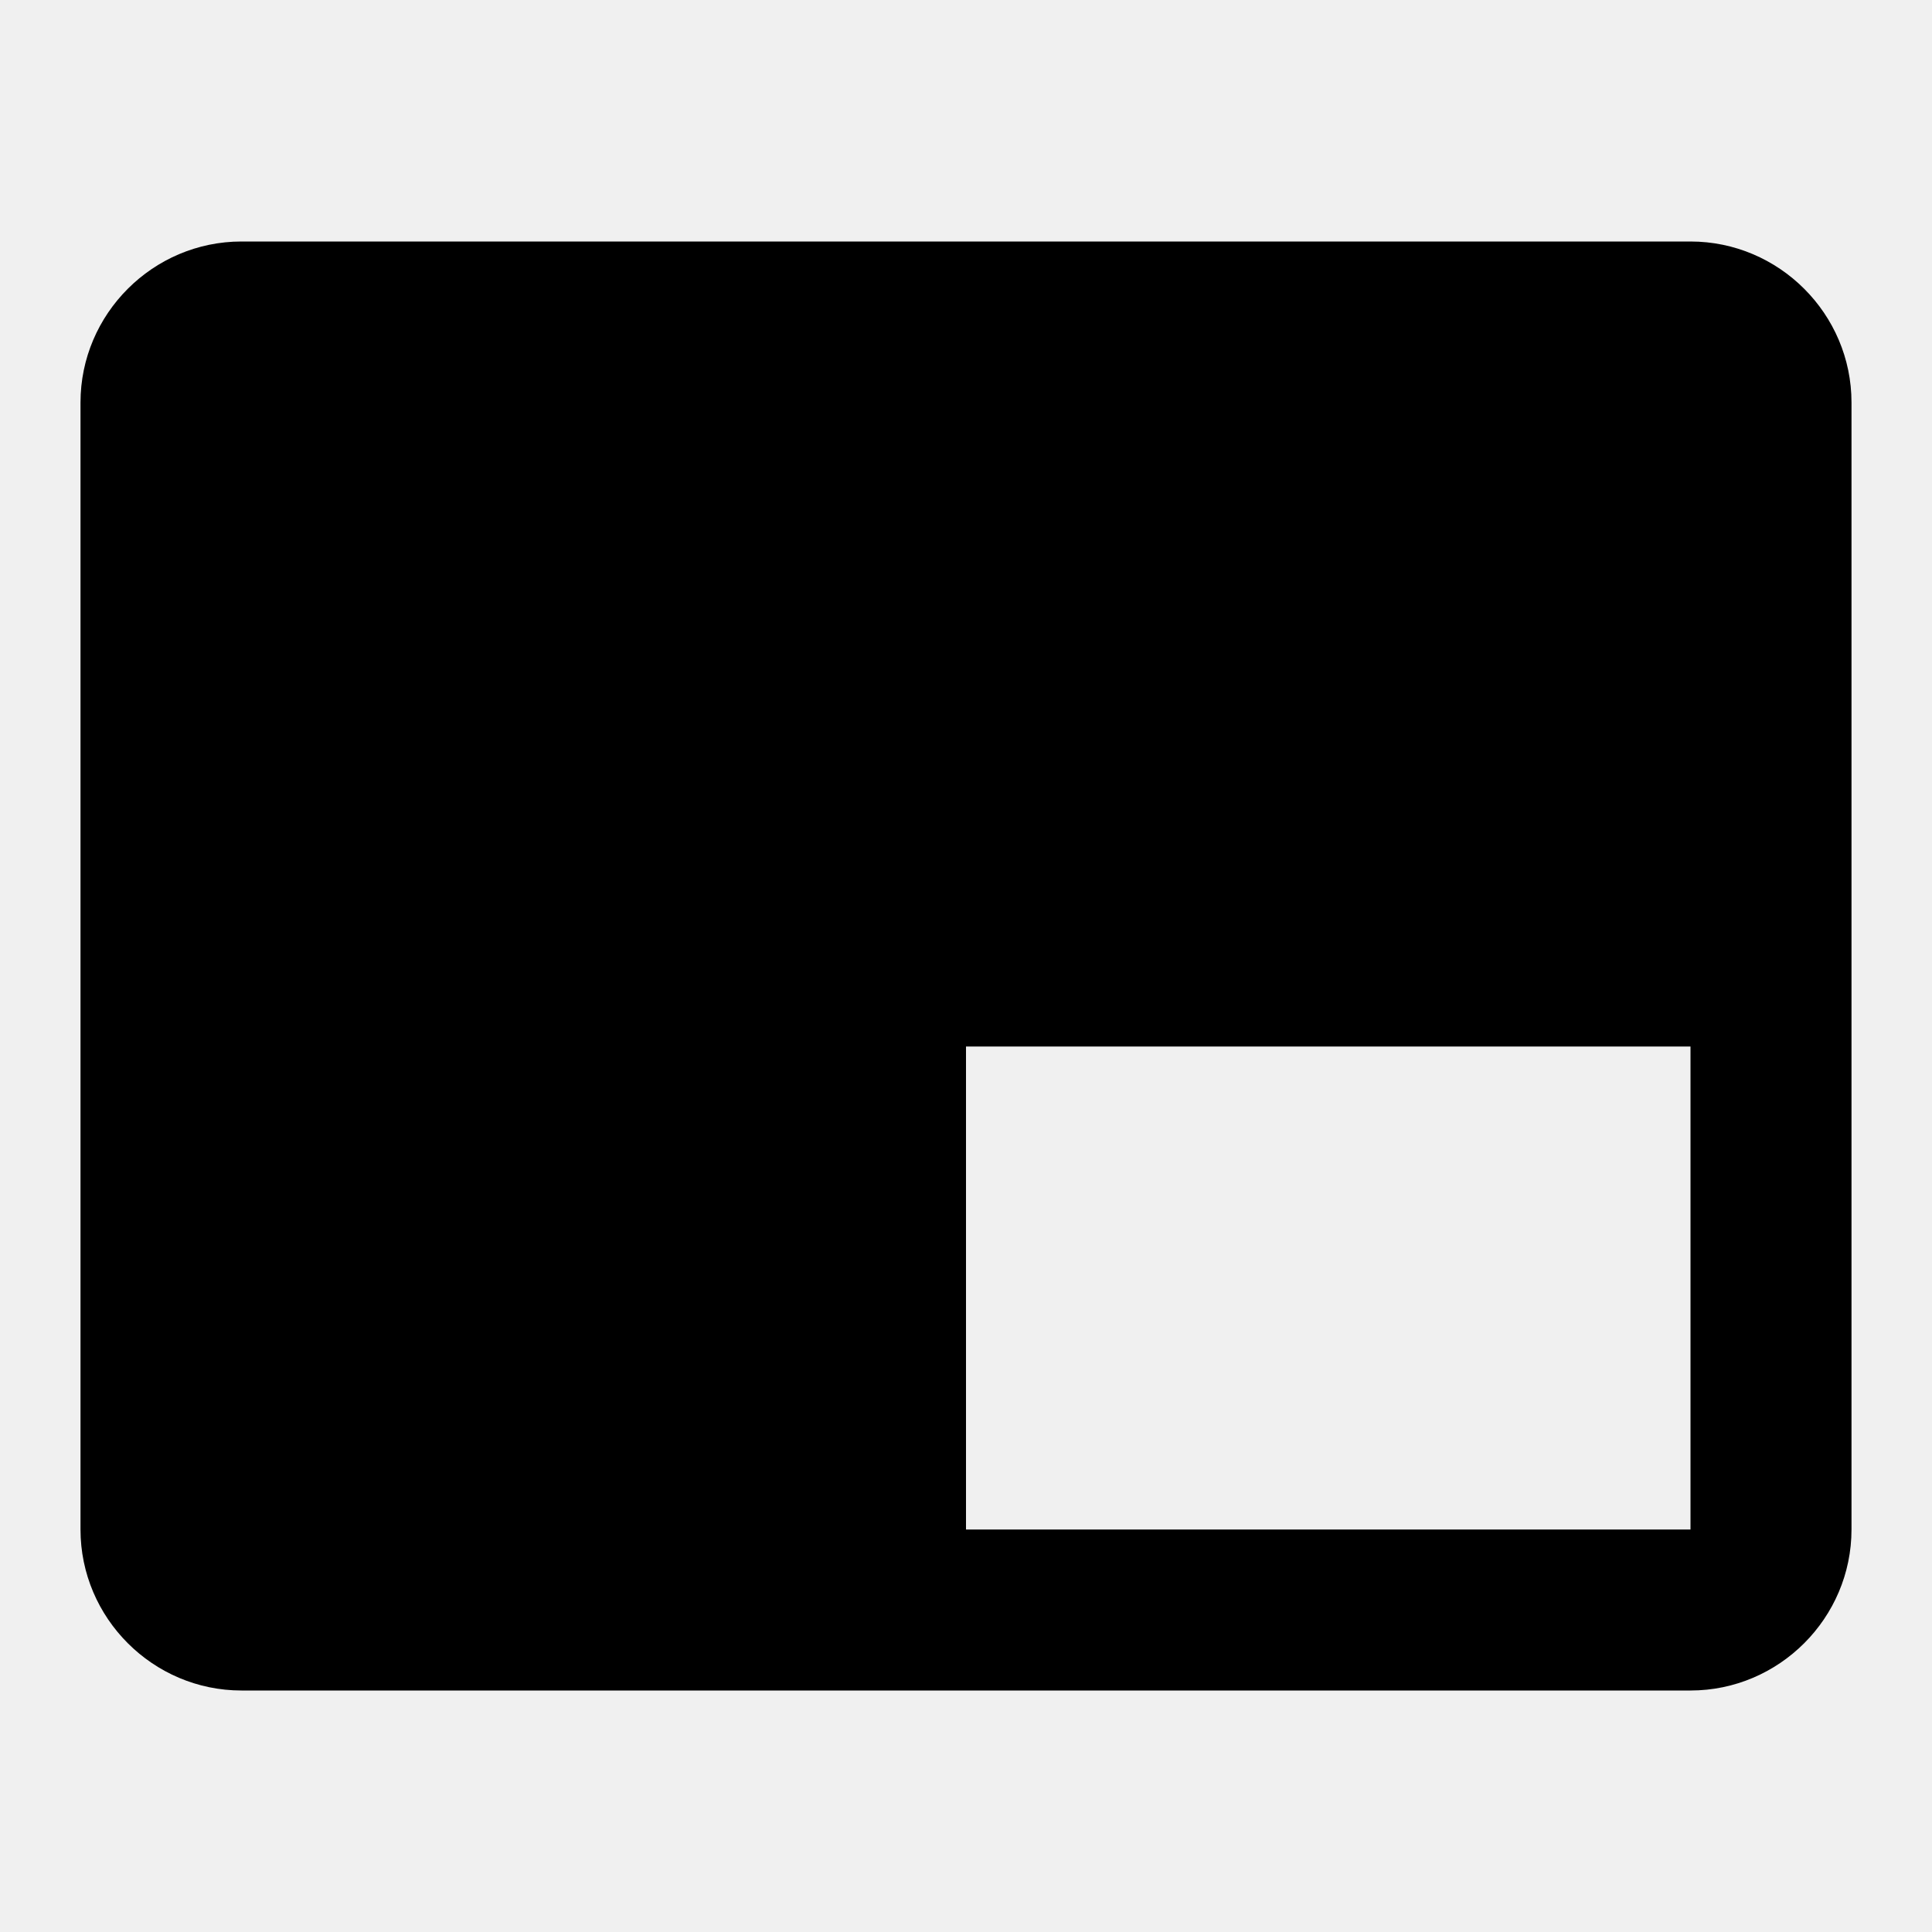
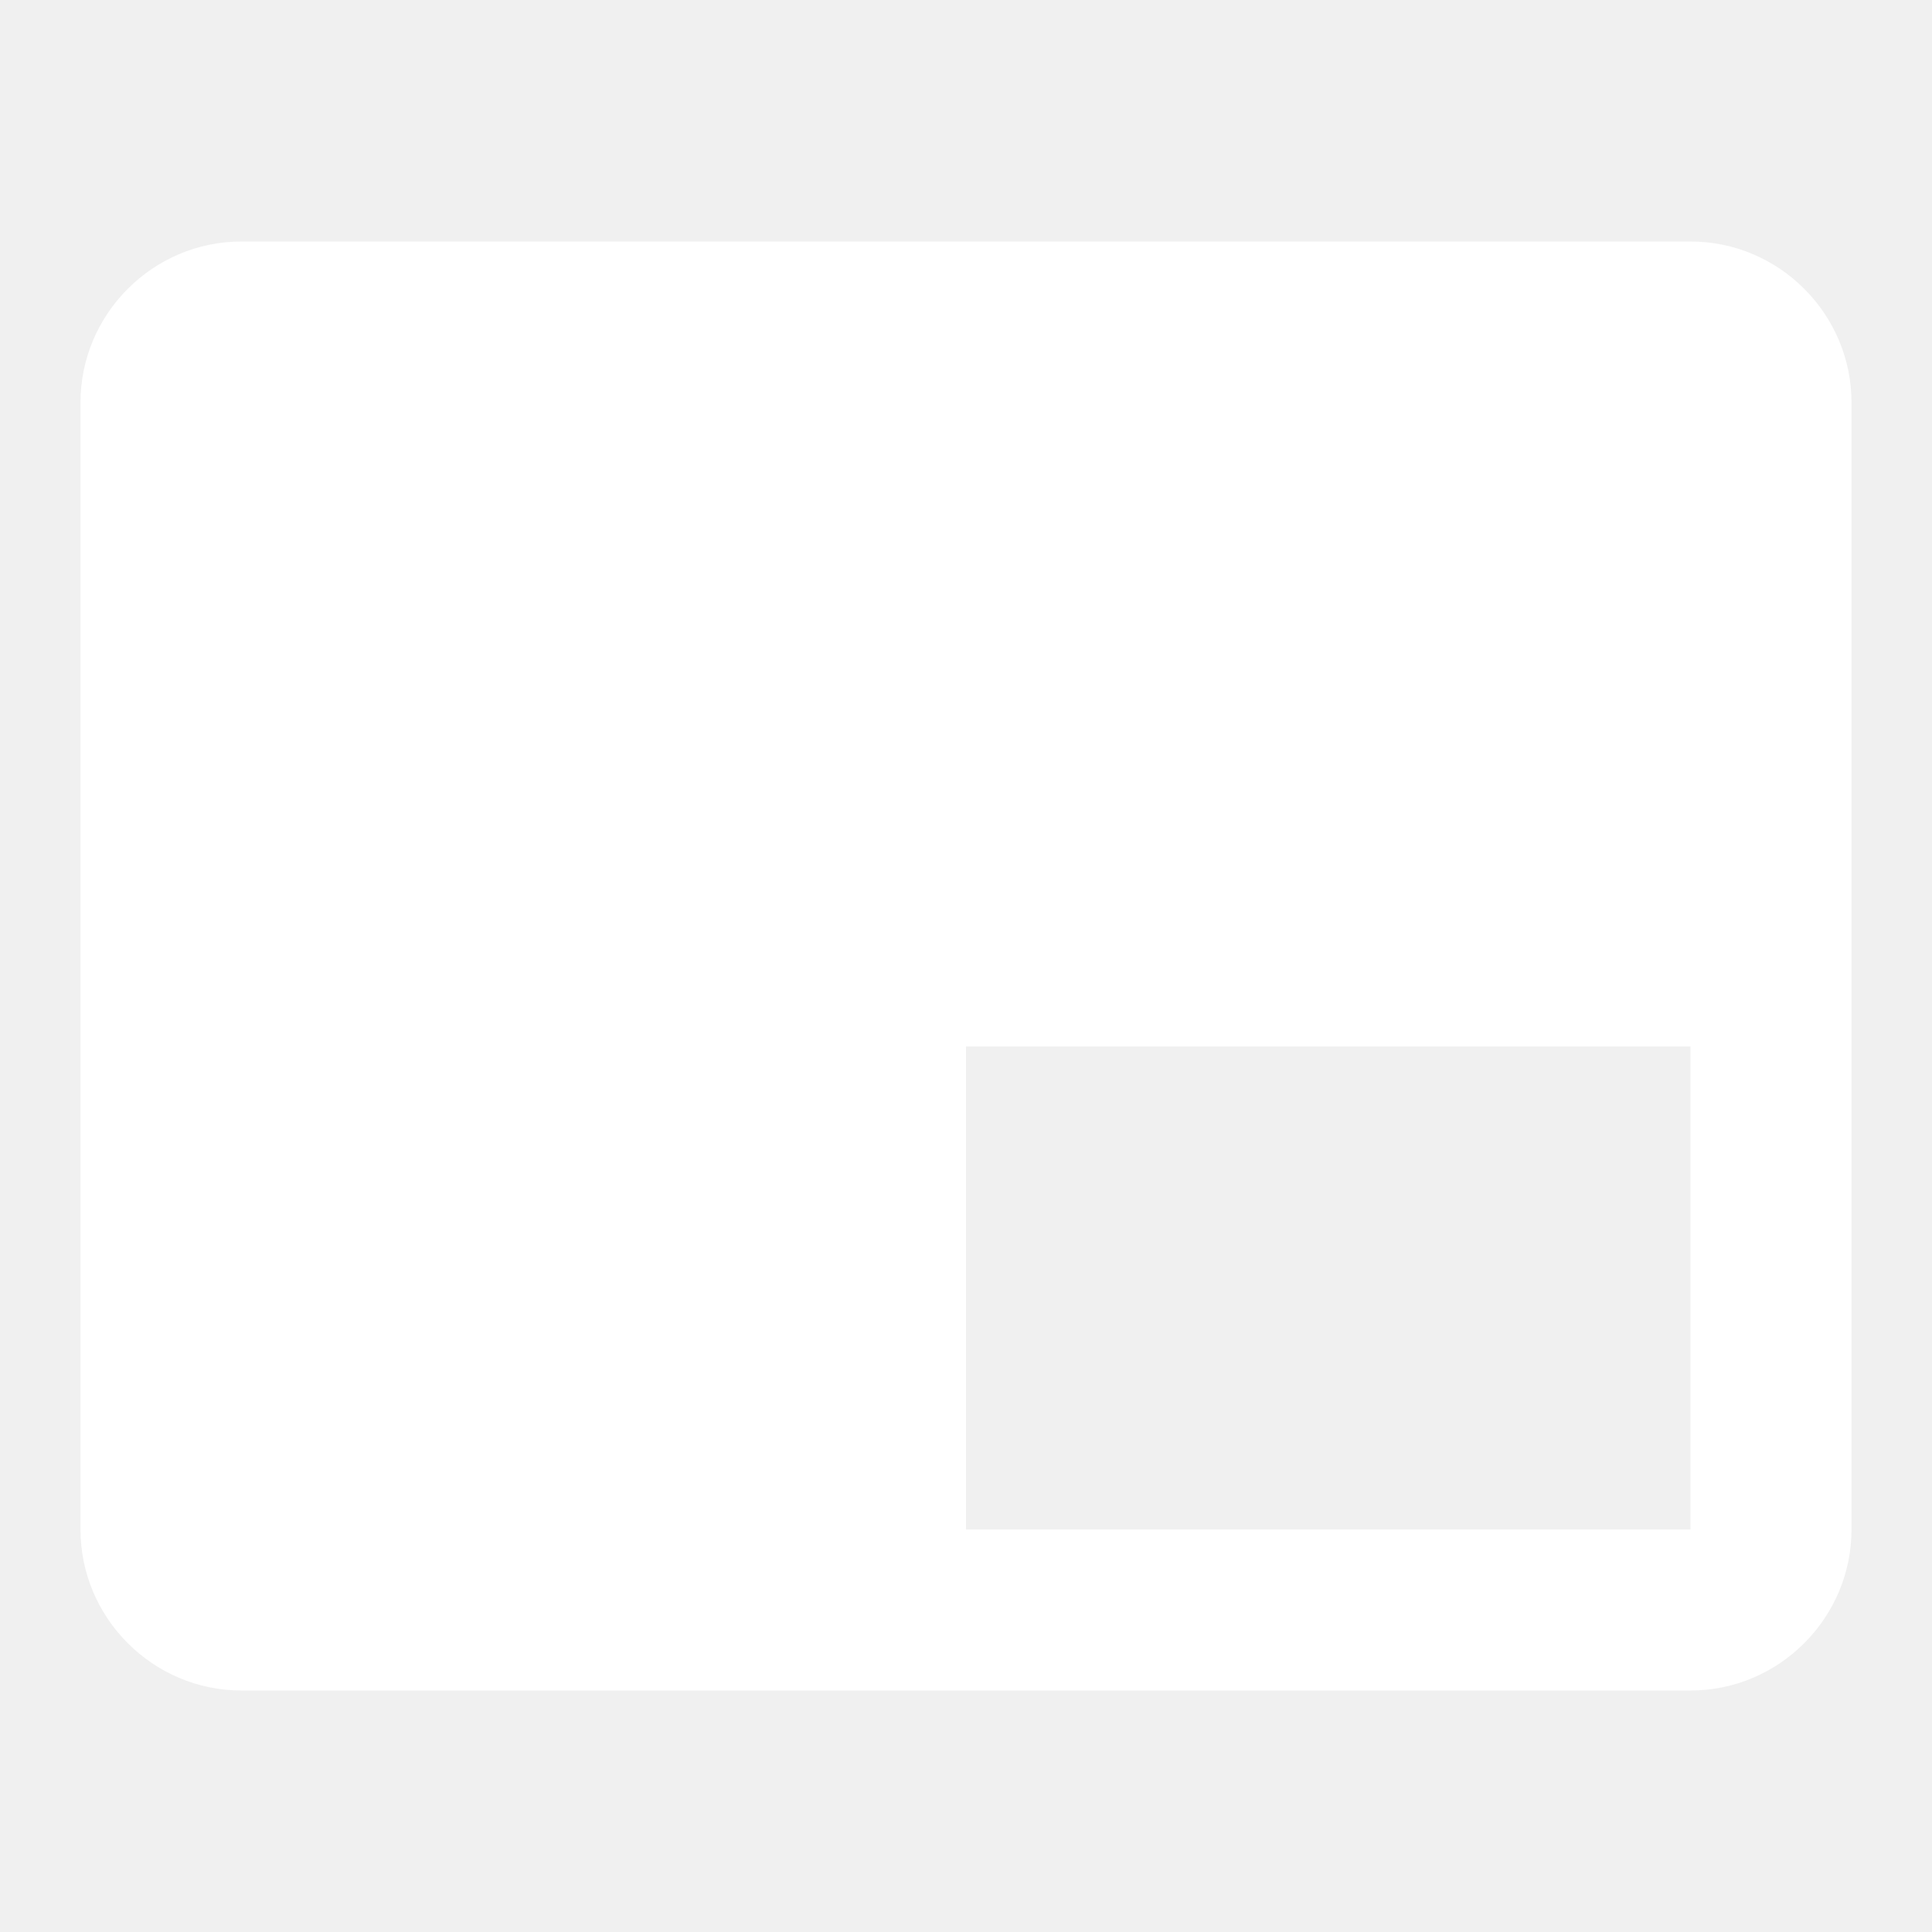
- <svg xmlns="http://www.w3.org/2000/svg" width="24" height="24" viewBox="0 0 24 24">
+ <svg xmlns="http://www.w3.org/2000/svg" width="24" height="24" viewBox="0 0 24 24" fill="#ffffff">
  <path fill="none" d="M0 0h24v24H0V0z" />
  <path d="M21 3H3c-1.1 0-2 .9-2 2v14c0 1.1.9 2 2 2h18c1.1 0 2-.9 2-2V5c0-1.1-.9-2-2-2zm0 16h-9v-6h9v6z" />
</svg>
